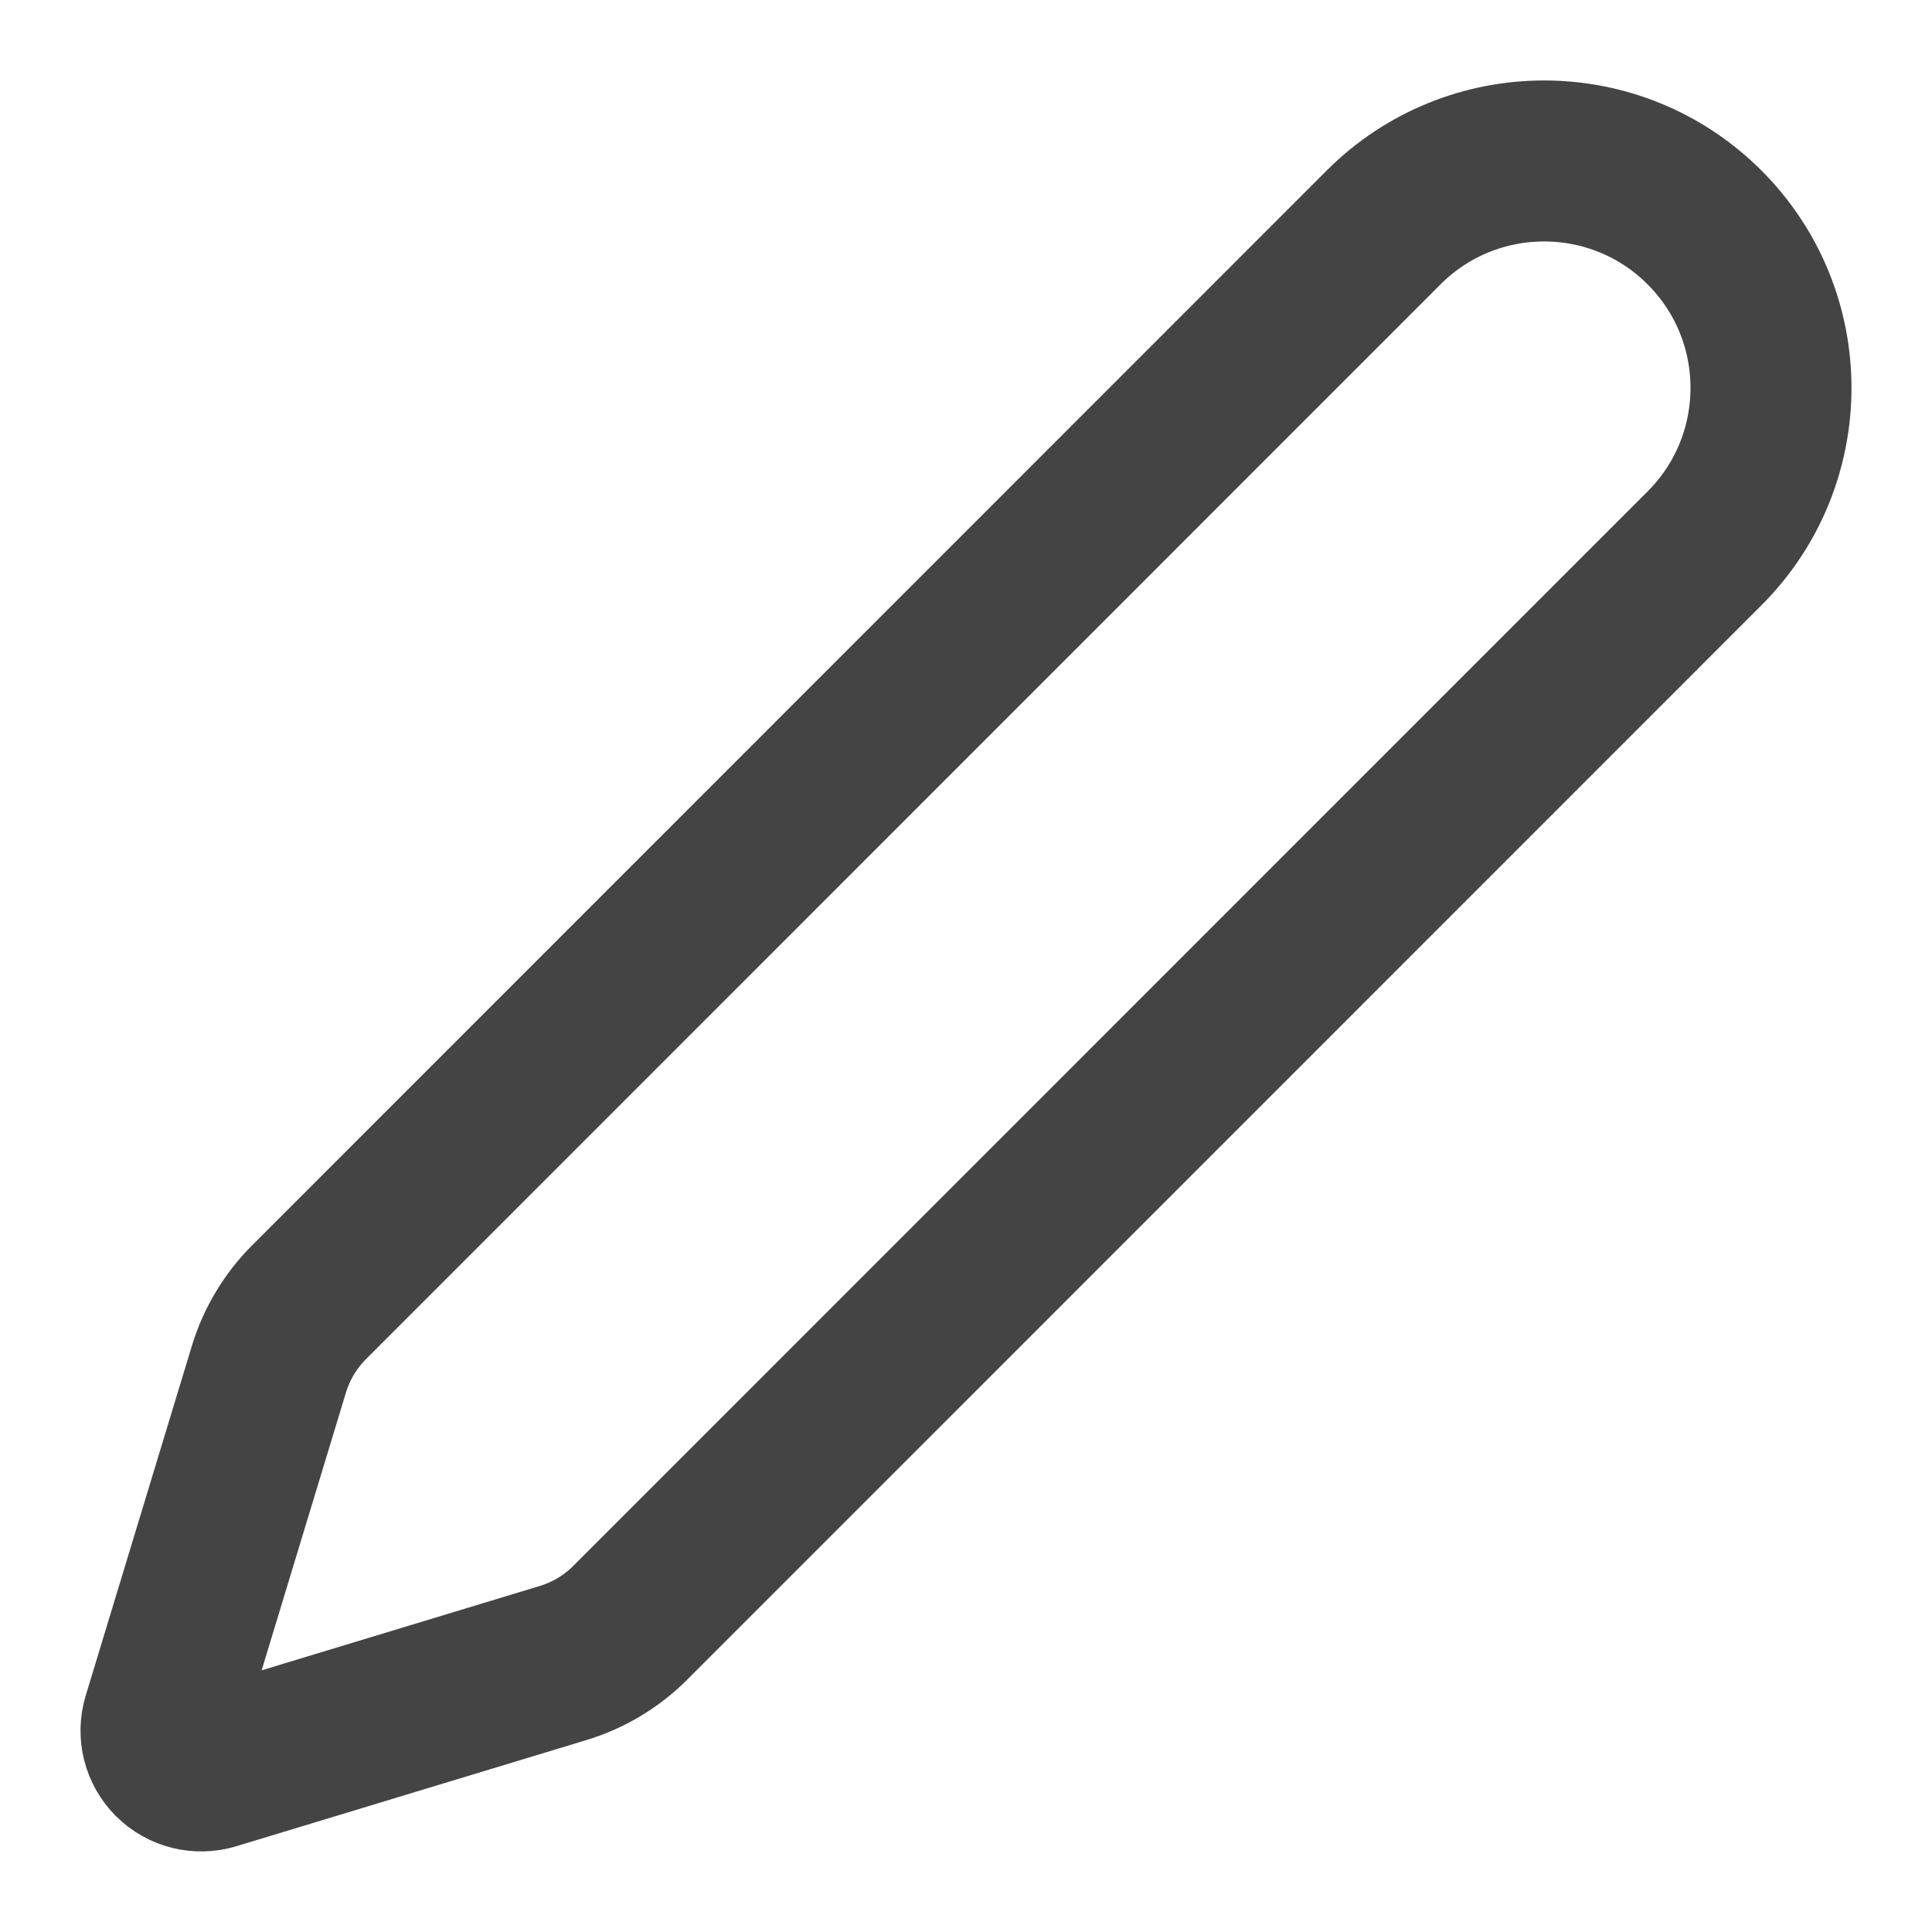
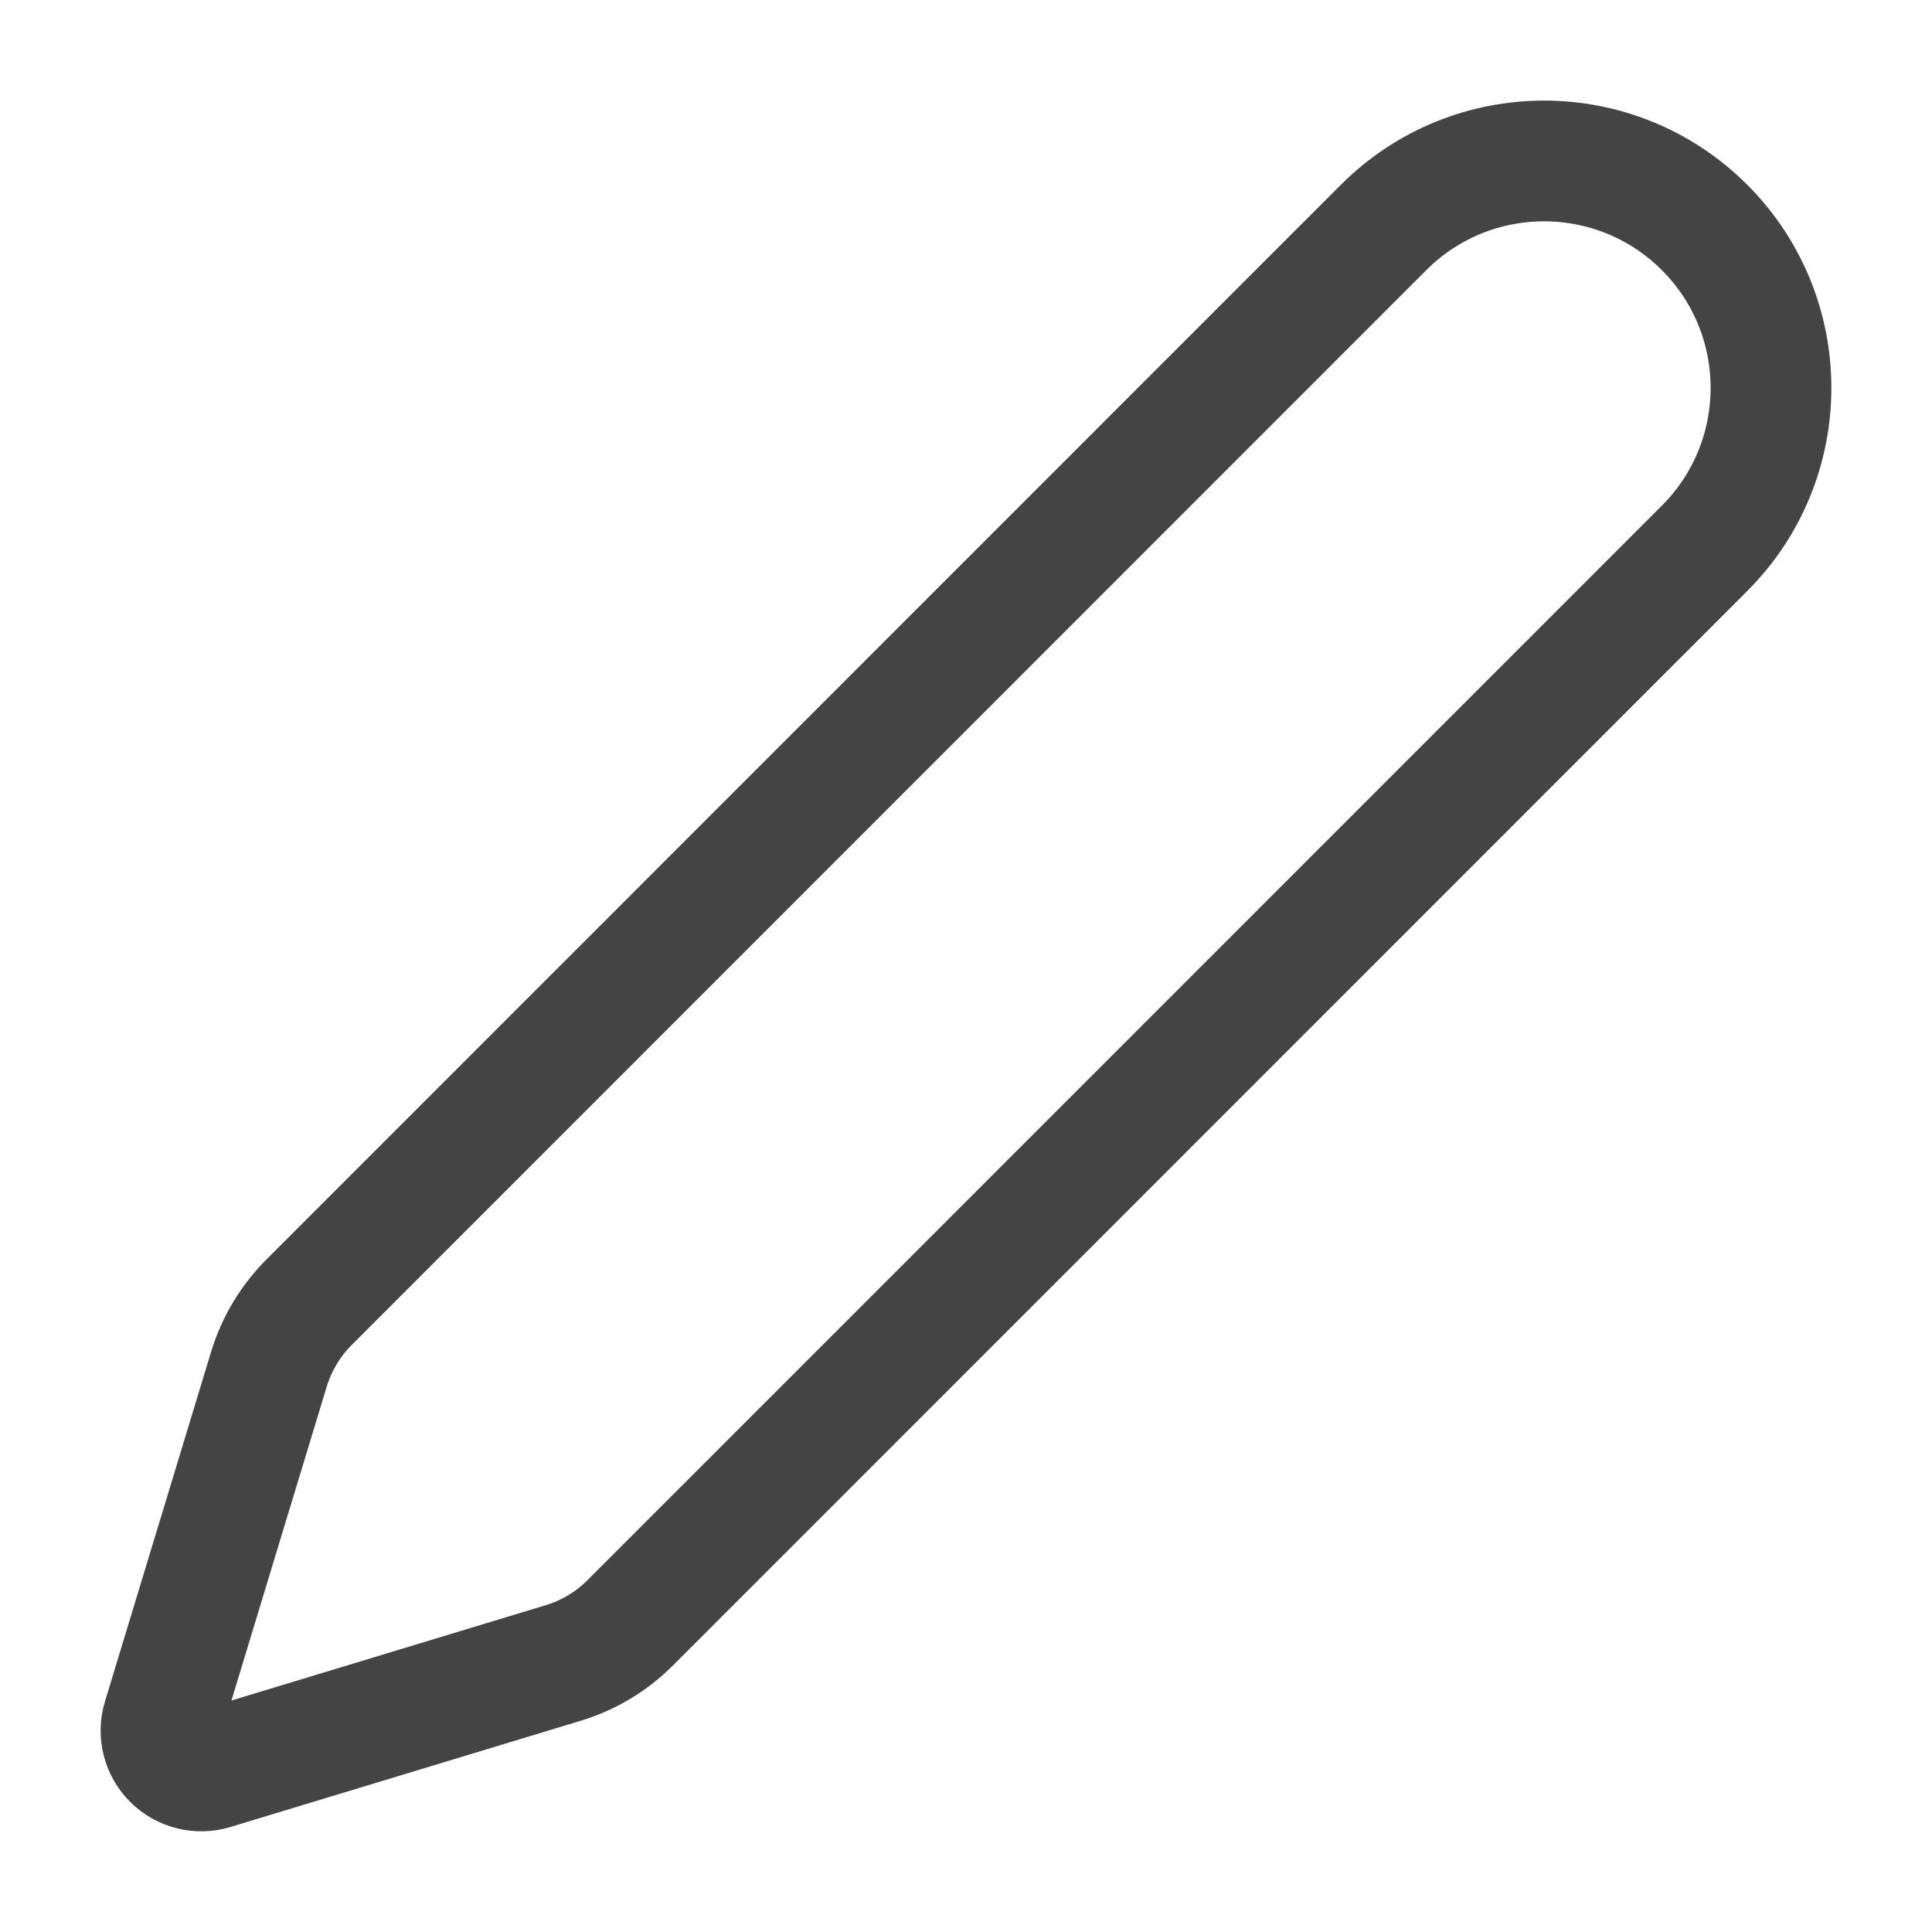
- <svg xmlns="http://www.w3.org/2000/svg" width="24" height="24" viewBox="0 0 24 24" fill="none" stroke="#444444" stroke-width="2" stroke-linecap="round" stroke-linejoin="round">
+ <svg xmlns="http://www.w3.org/2000/svg" width="24" height="24" viewBox="0 0 24 24" fill="none" stroke="#444444" stroke-width="1.5" stroke-linecap="round" stroke-linejoin="round">
  <path d="M21.174 6.812a1 1 0 0 0-3.986-3.987L3.842 16.174a2 2 0 0 0-.5.83l-1.321 4.352a.5.5 0 0 0 .623.622l4.353-1.32a2 2 0 0 0 .83-.497z" />
</svg>
